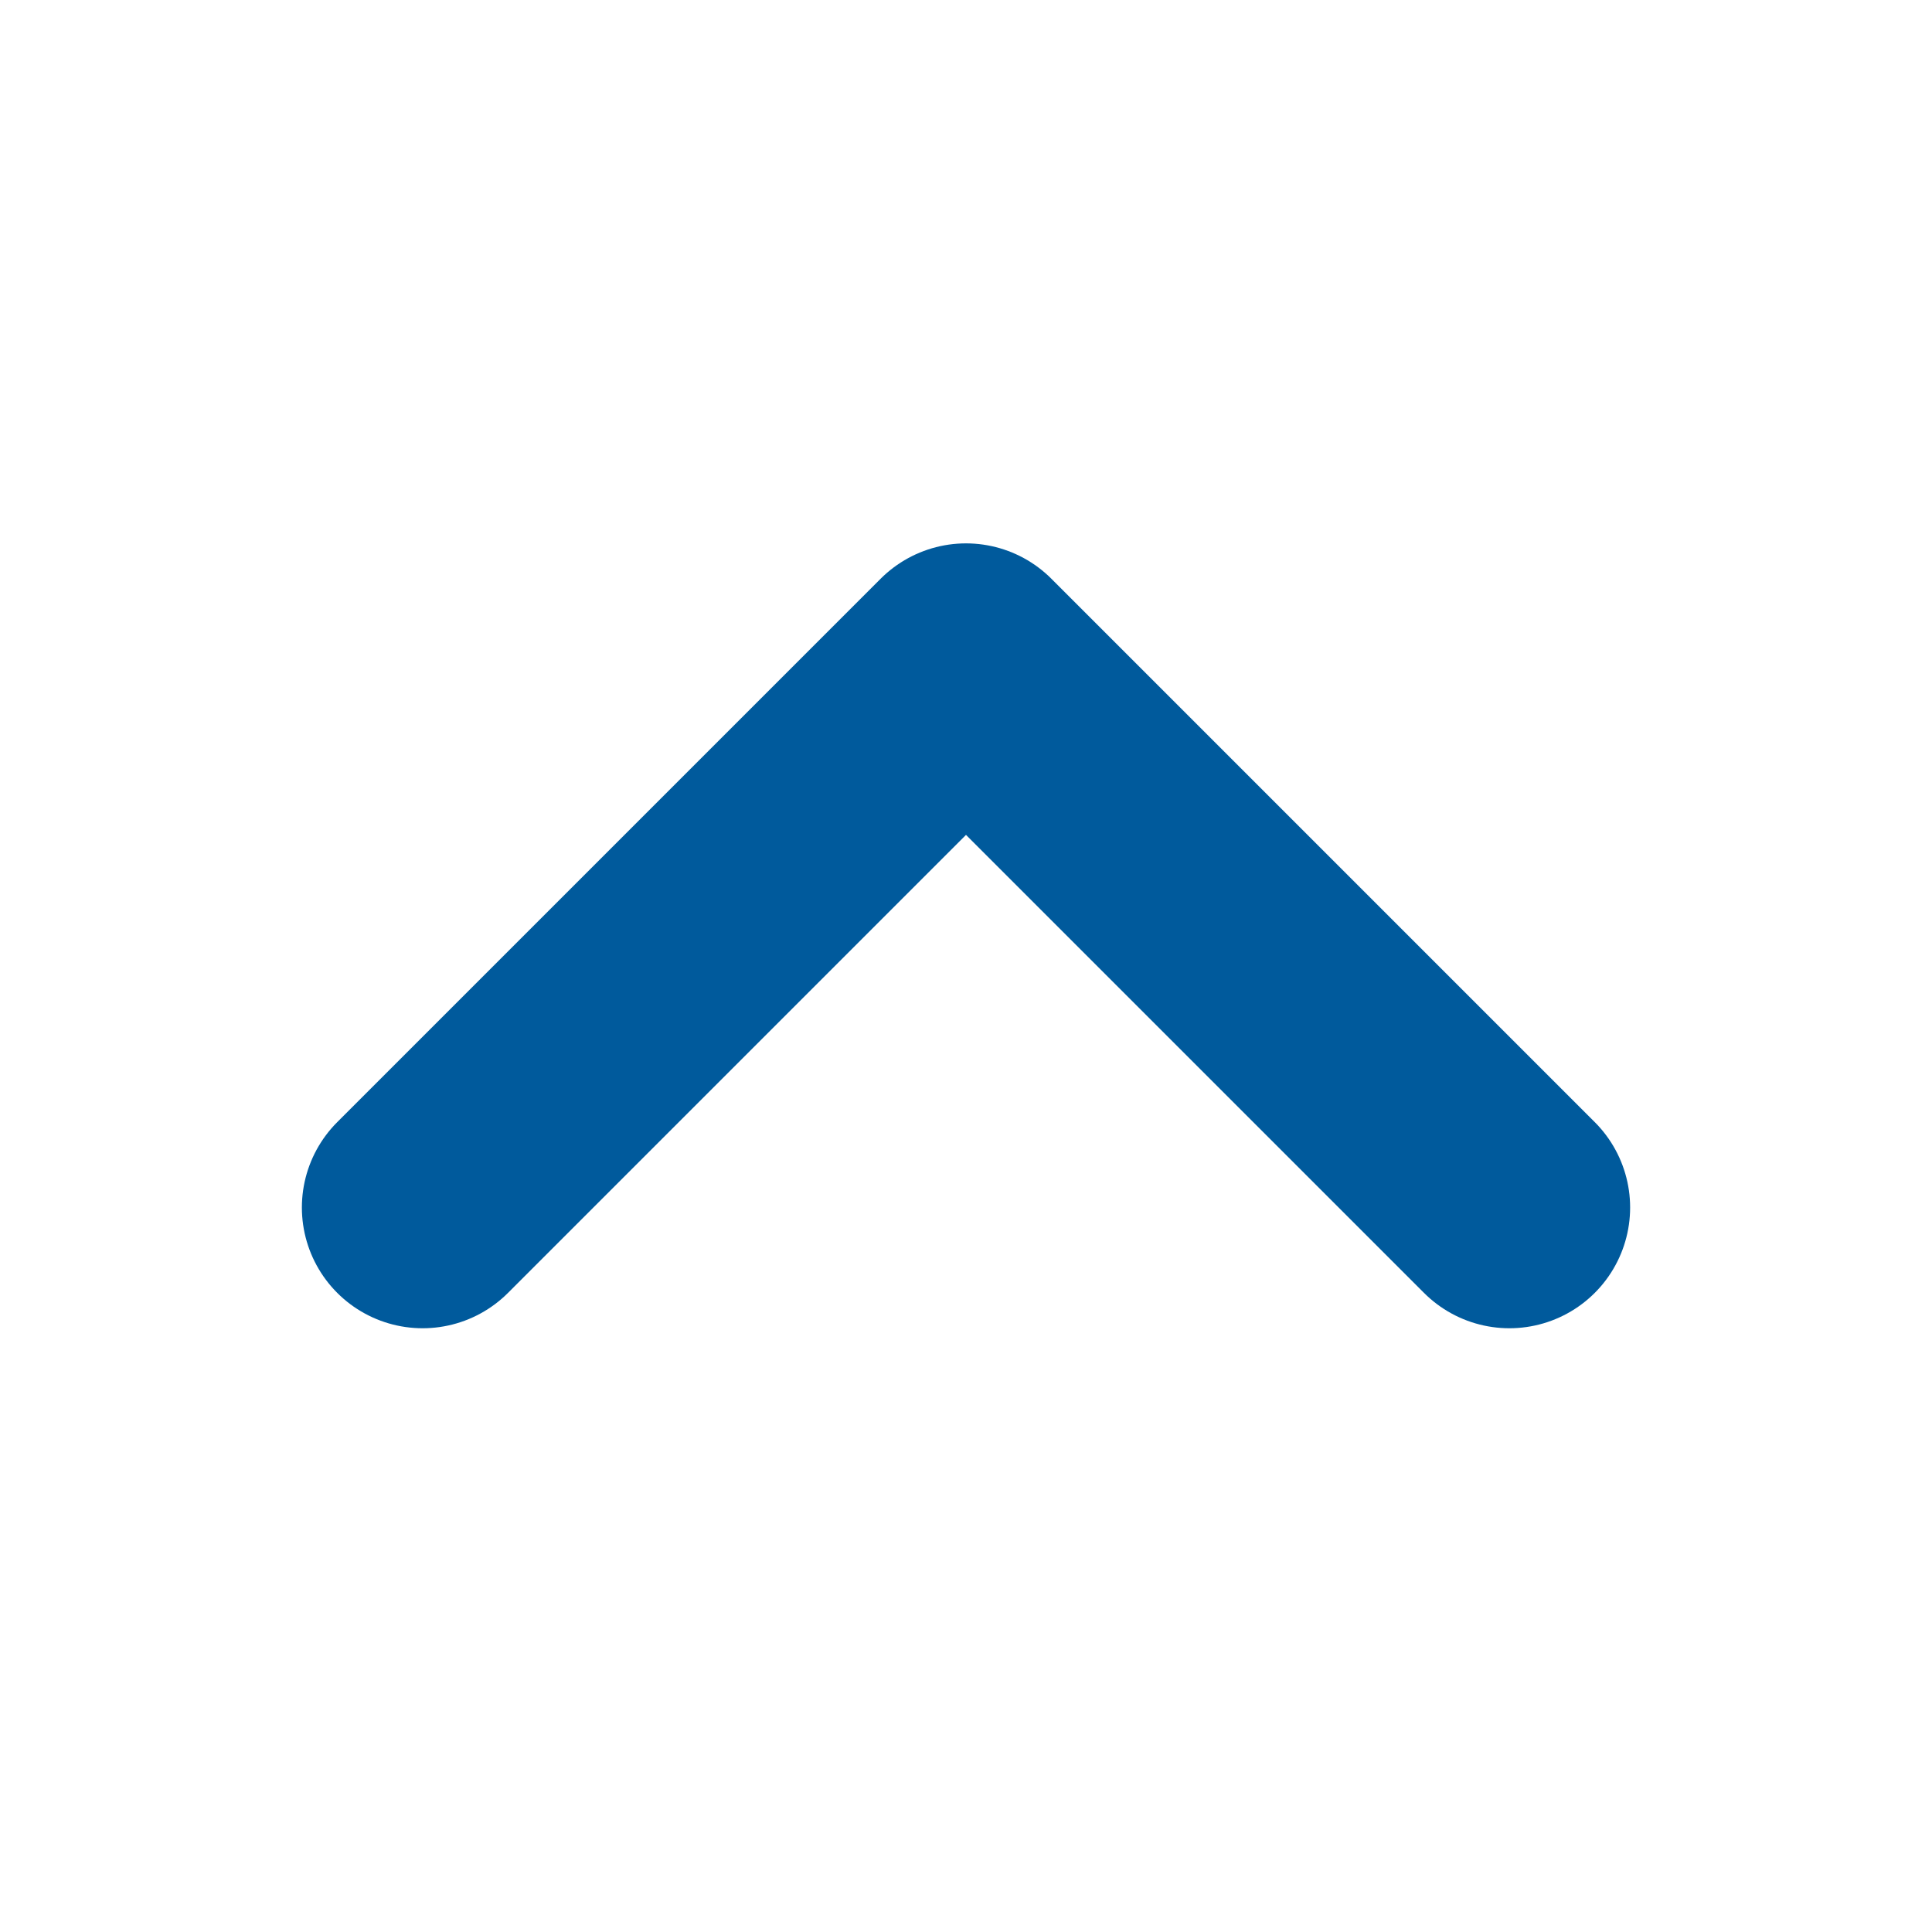
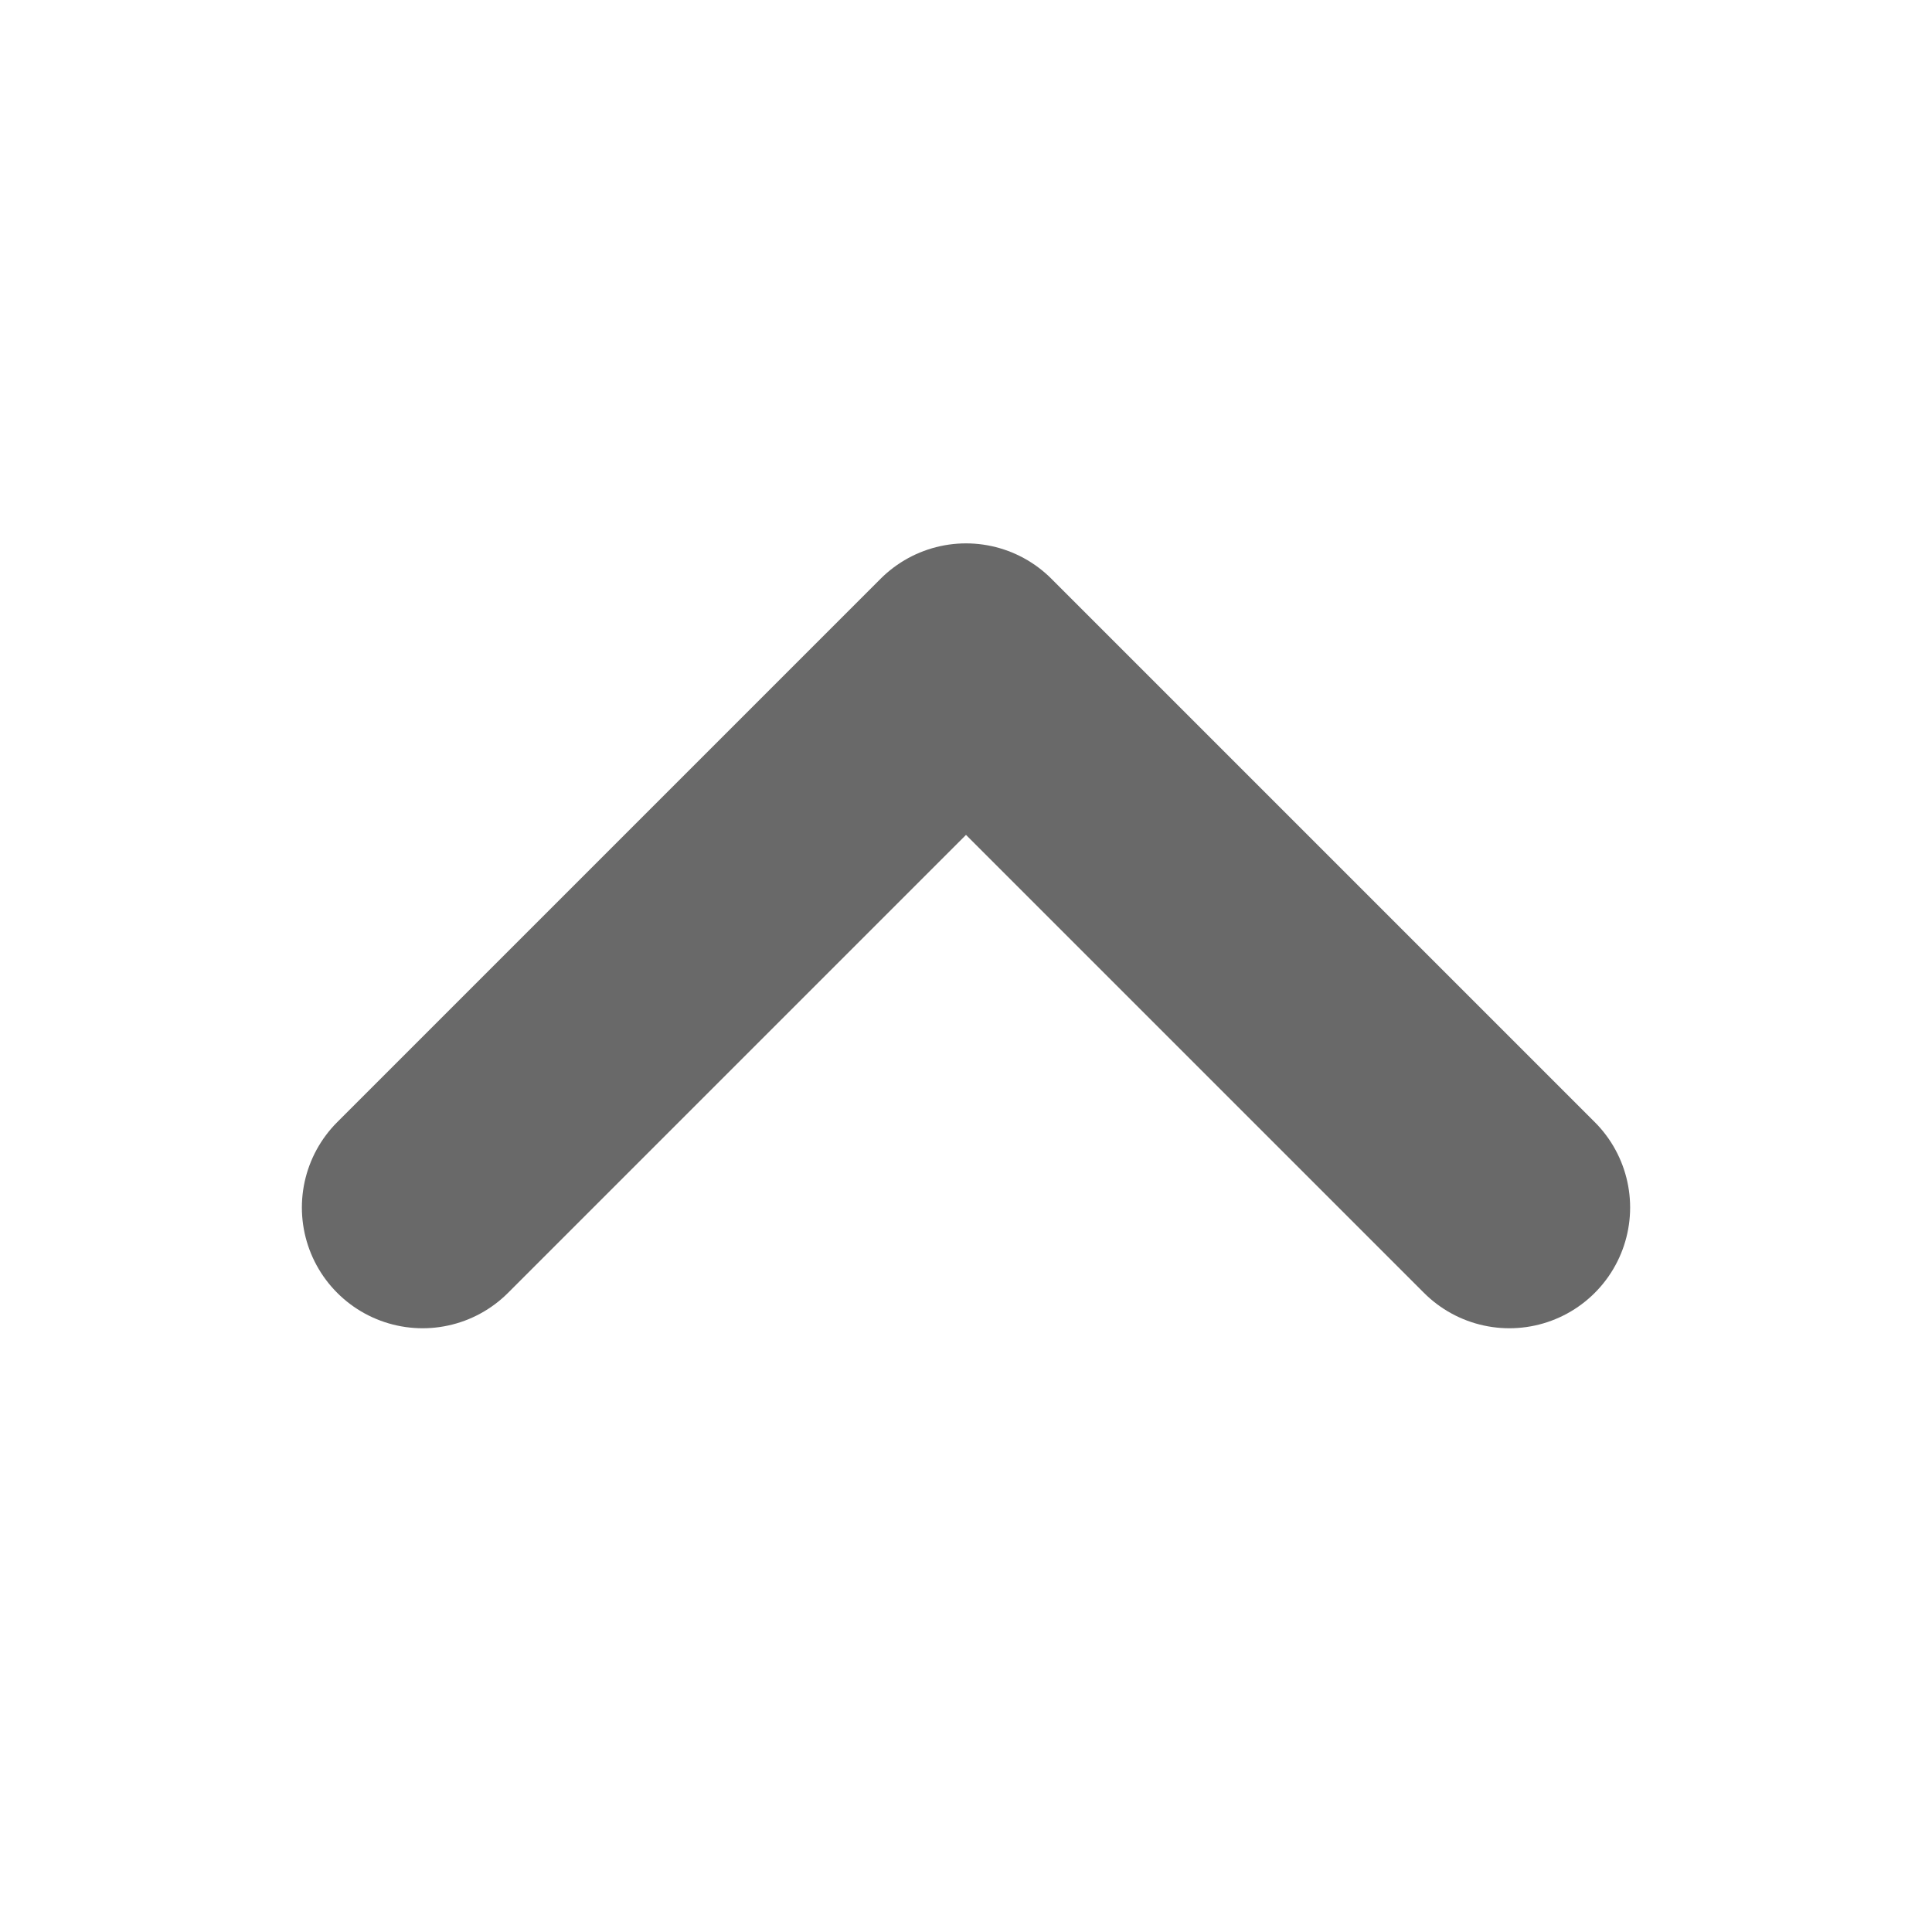
<svg xmlns="http://www.w3.org/2000/svg" width="16" height="16" viewBox="0 0 16 16" fill="none">
-   <path d="M3.5 10L8 5.5L12.5 10" stroke="#005A9C" stroke-width="2" stroke-linecap="round" stroke-linejoin="round" />
+   <path d="M3.5 10L8 5.5L12.5 10" stroke="#696969" stroke-width="2" stroke-linecap="round" stroke-linejoin="round" />
</svg>
